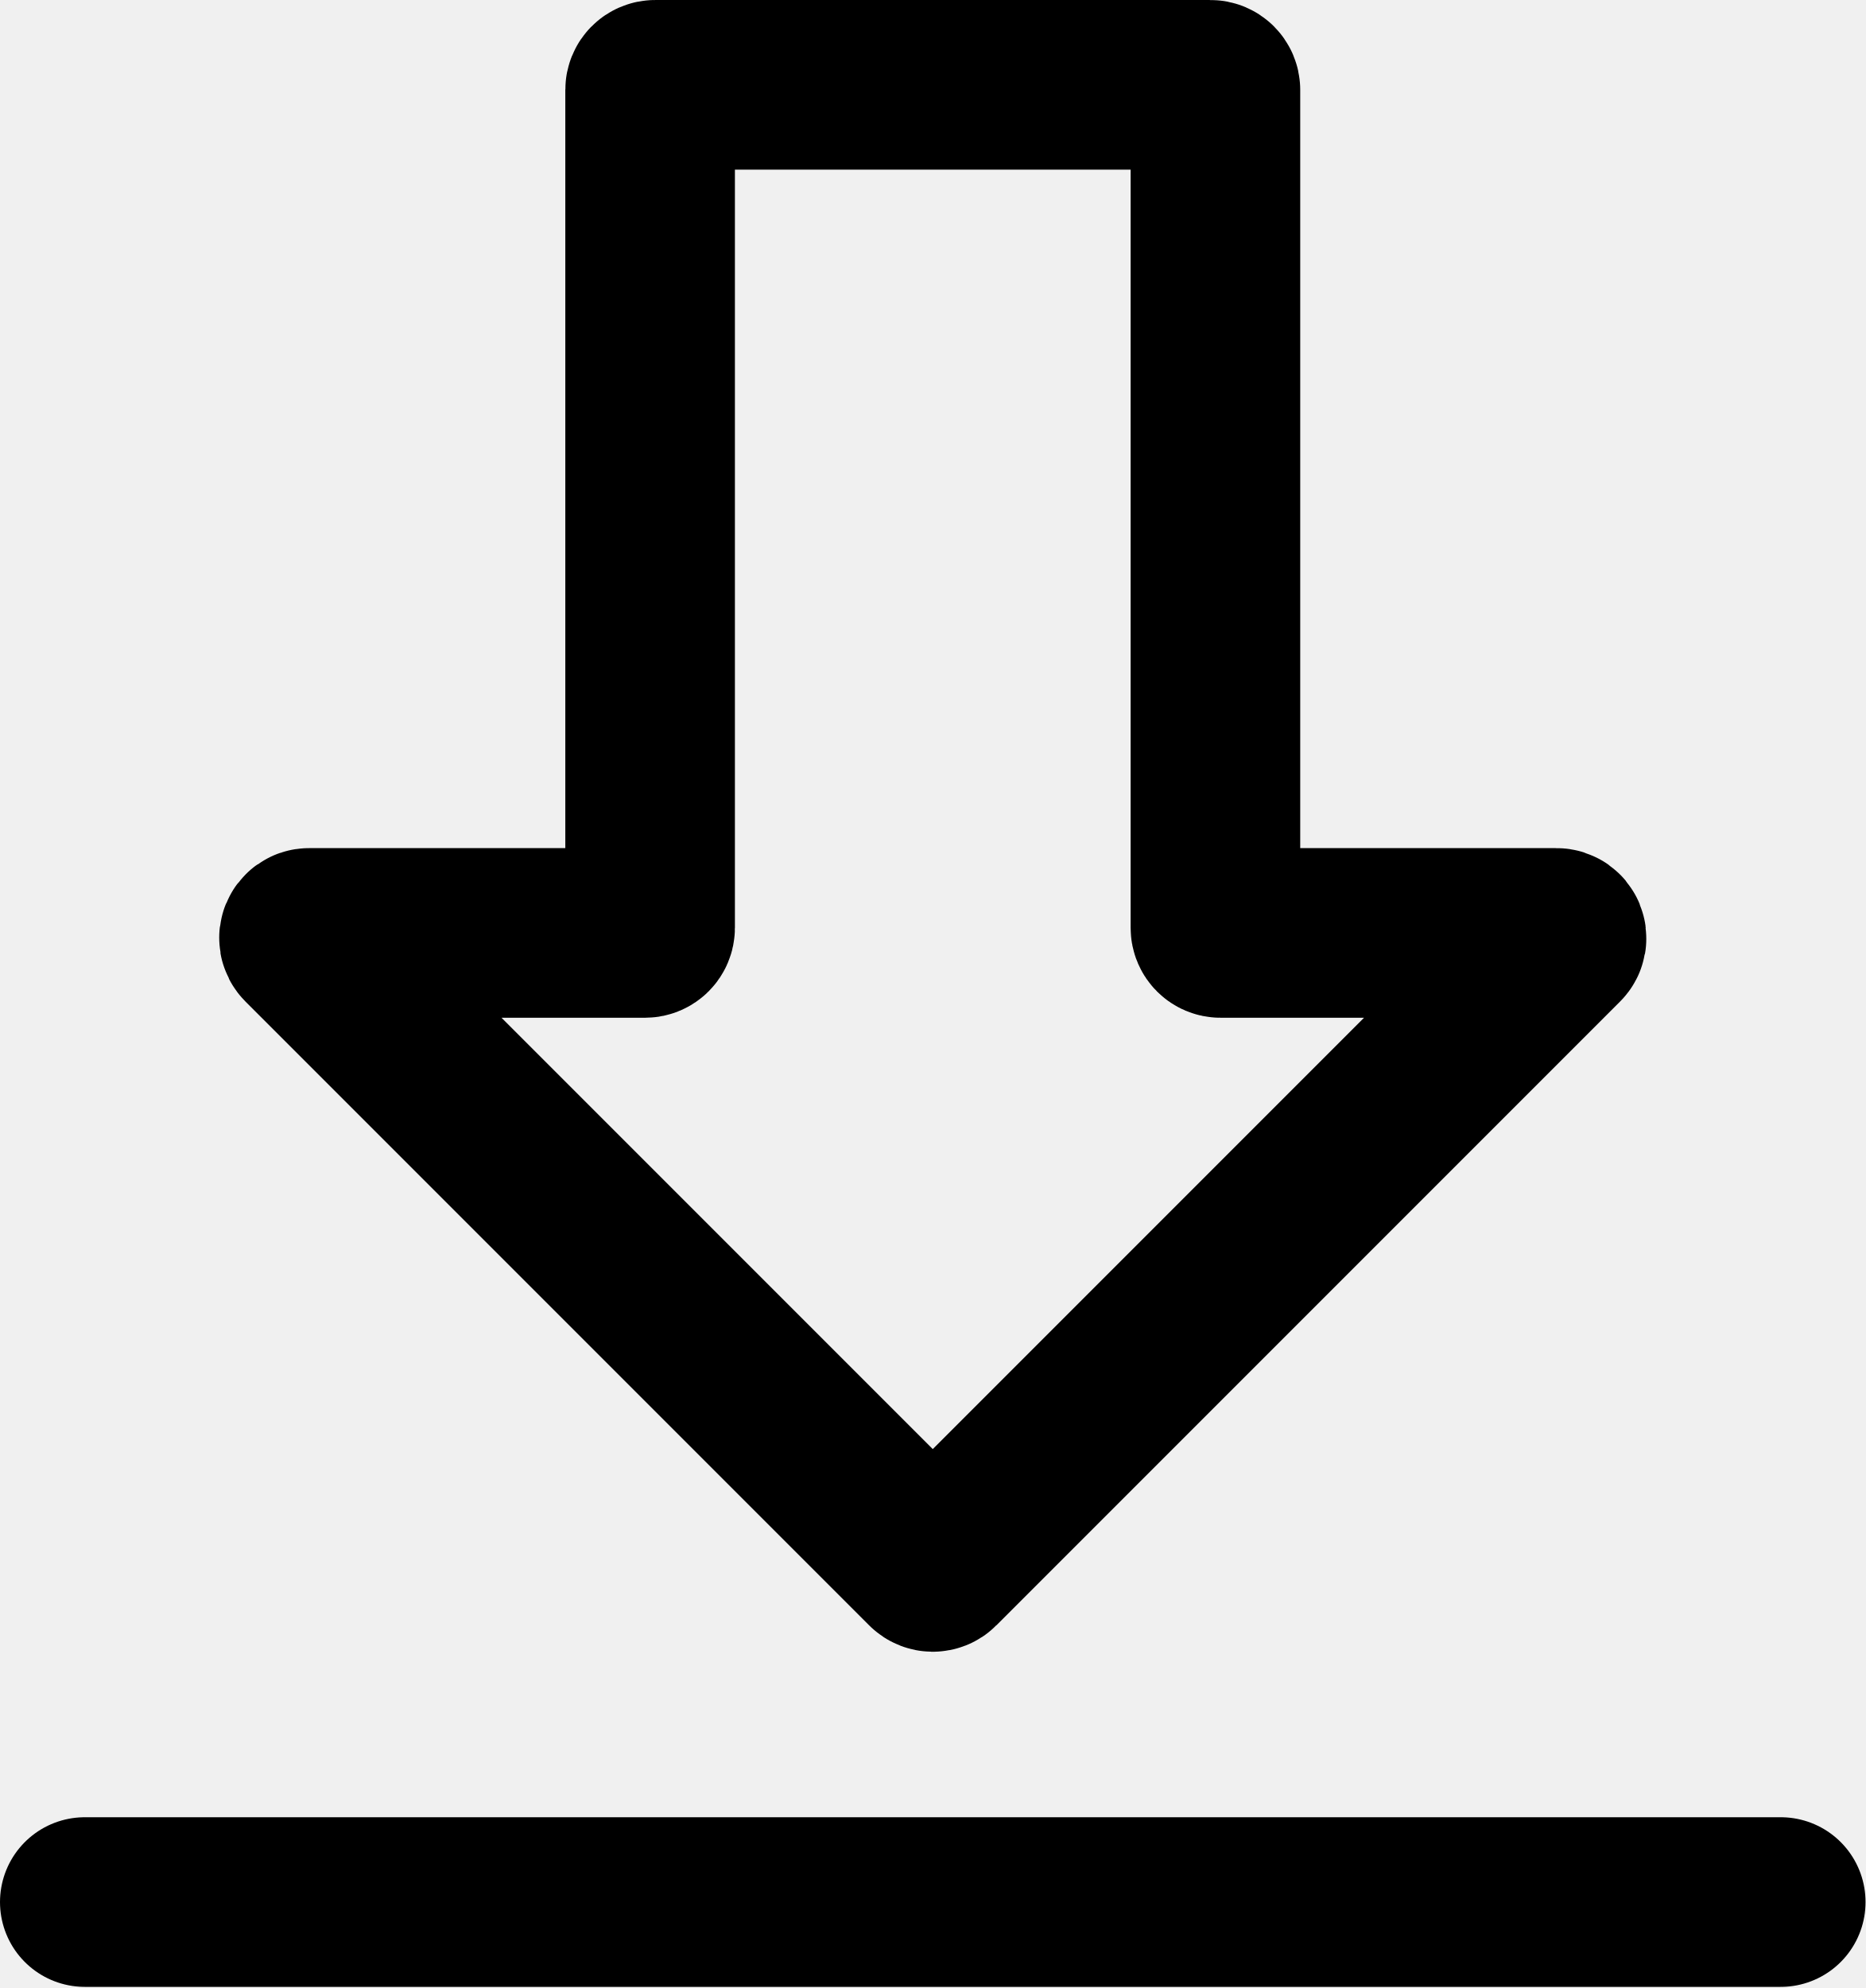
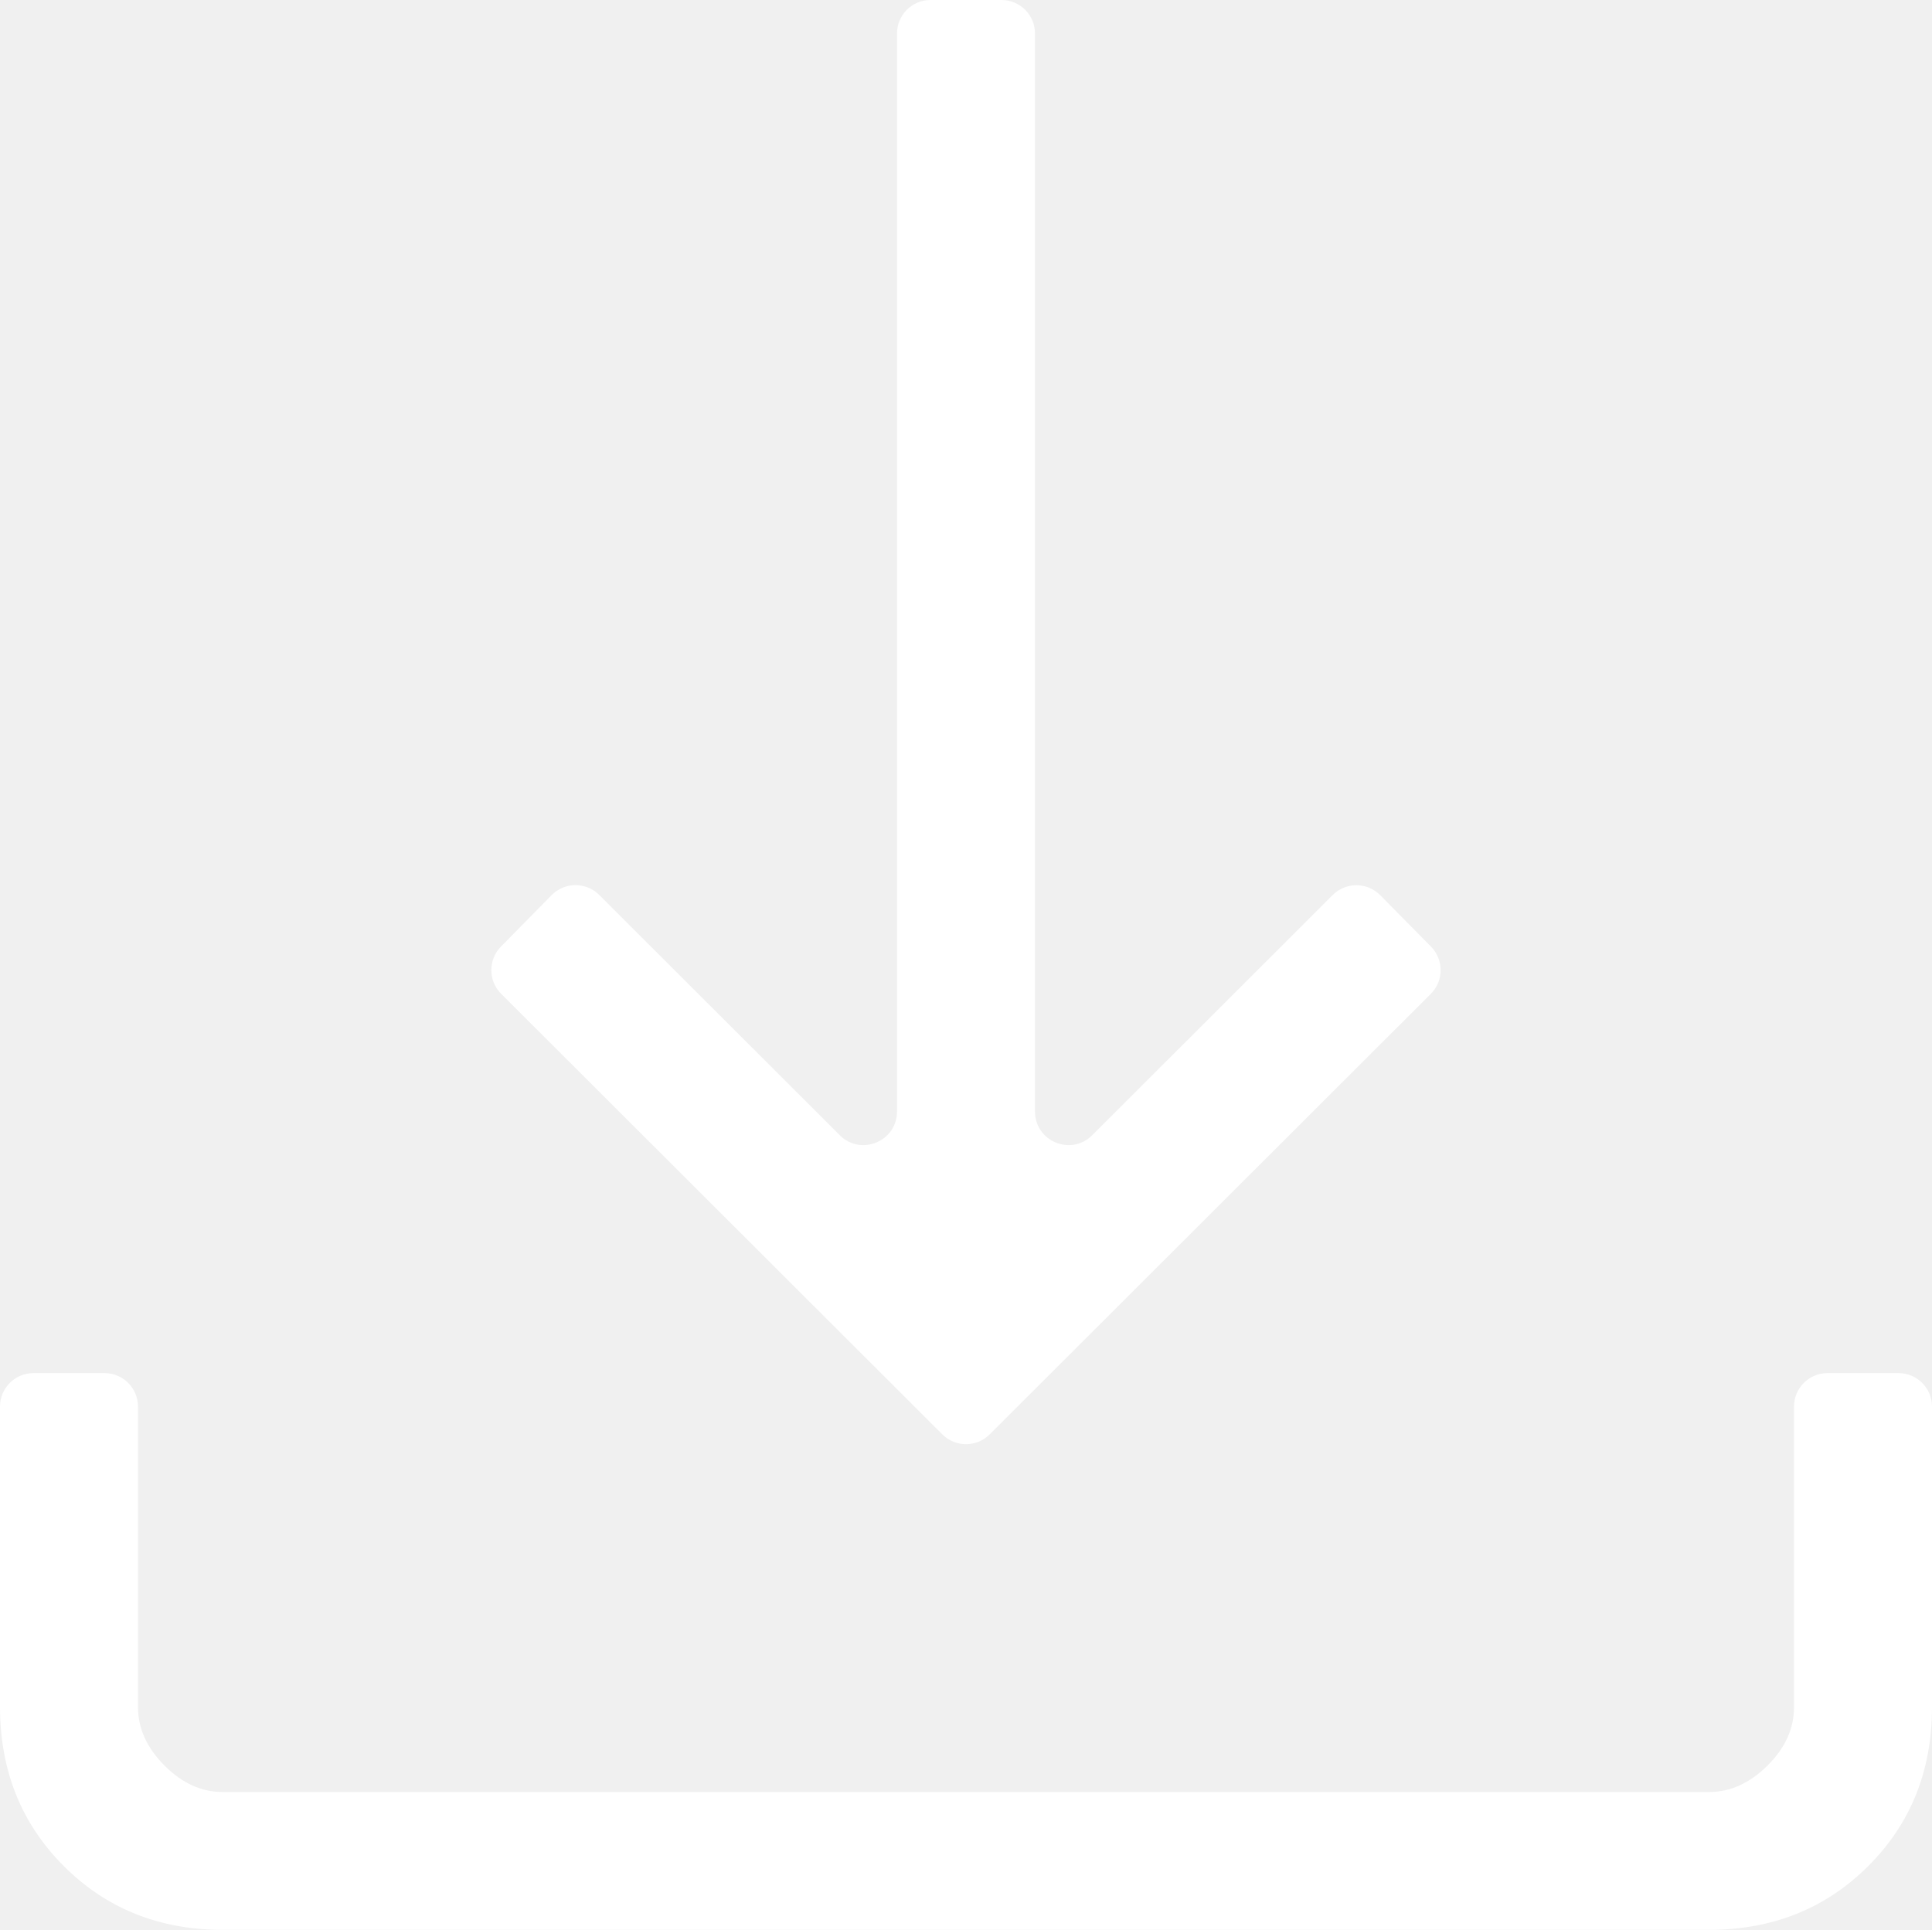
- <svg xmlns="http://www.w3.org/2000/svg" width="1100" height="1172" viewBox="0 0 1100 1172" fill="none">
-   <path d="M713.667 50H550H386.333C384.676 50 383.333 51.343 383.333 53V547C383.333 548.657 381.99 550 380.333 550H182.243C179.57 550 178.231 553.231 180.121 555.121L547.879 922.879C549.05 924.05 550.95 924.05 552.121 922.879L919.879 555.121C921.769 553.231 920.43 550 917.757 550H719.667C718.01 550 716.667 548.657 716.667 547V53C716.667 51.343 715.324 50 713.667 50Z" stroke="black" stroke-width="100" stroke-linecap="round" stroke-linejoin="round" />
-   <path d="M50 1121.33H1050" stroke="black" stroke-width="100" stroke-linecap="round" stroke-linejoin="round" />
+ <svg xmlns="http://www.w3.org/2000/svg" width="1153" height="1152" viewBox="0 0 1153 1152" fill="none">
+   <path d="M590.634 856.218C582.825 864.018 570.175 864.018 562.366 856.218L299.084 593.239C291.31 585.474 291.256 572.891 298.964 565.06L329.212 534.326C337.001 526.411 349.747 526.358 357.602 534.206L501.185 677.665C513.787 690.256 535.321 681.331 535.321 663.517V20C535.321 8.954 544.276 0 555.321 0H597.679C608.724 0 617.679 8.954 617.679 20V663.517C617.679 681.331 639.213 690.256 651.815 677.665L795.335 534.269C803.183 526.428 815.913 526.472 823.706 534.368L853.997 565.059C861.723 572.888 861.678 585.486 853.896 593.259L590.634 856.218ZM133.089 1152C95.15 1152 63.497 1139.33 38.131 1113.98C12.765 1088.64 0.055 1056.99 0 1019.03V839.648C0 828.602 8.954 819.648 20 819.648H62.357C73.403 819.648 82.357 828.602 82.357 839.648V1019.03C82.357 1031.7 87.628 1043.33 98.17 1053.92C108.711 1064.5 120.324 1069.77 133.007 1069.71H1019.99C1032.62 1069.71 1044.23 1064.45 1054.83 1053.92C1065.43 1043.38 1070.7 1031.75 1070.64 1019.03V839.648C1070.64 828.602 1079.6 819.648 1090.64 819.648H1133C1144.05 819.648 1153 828.602 1153 839.648V1019.03C1153 1056.93 1140.32 1088.56 1114.95 1113.9C1089.58 1139.25 1057.9 1151.95 1019.91 1152H133.089Z" fill="white" />
</svg>
